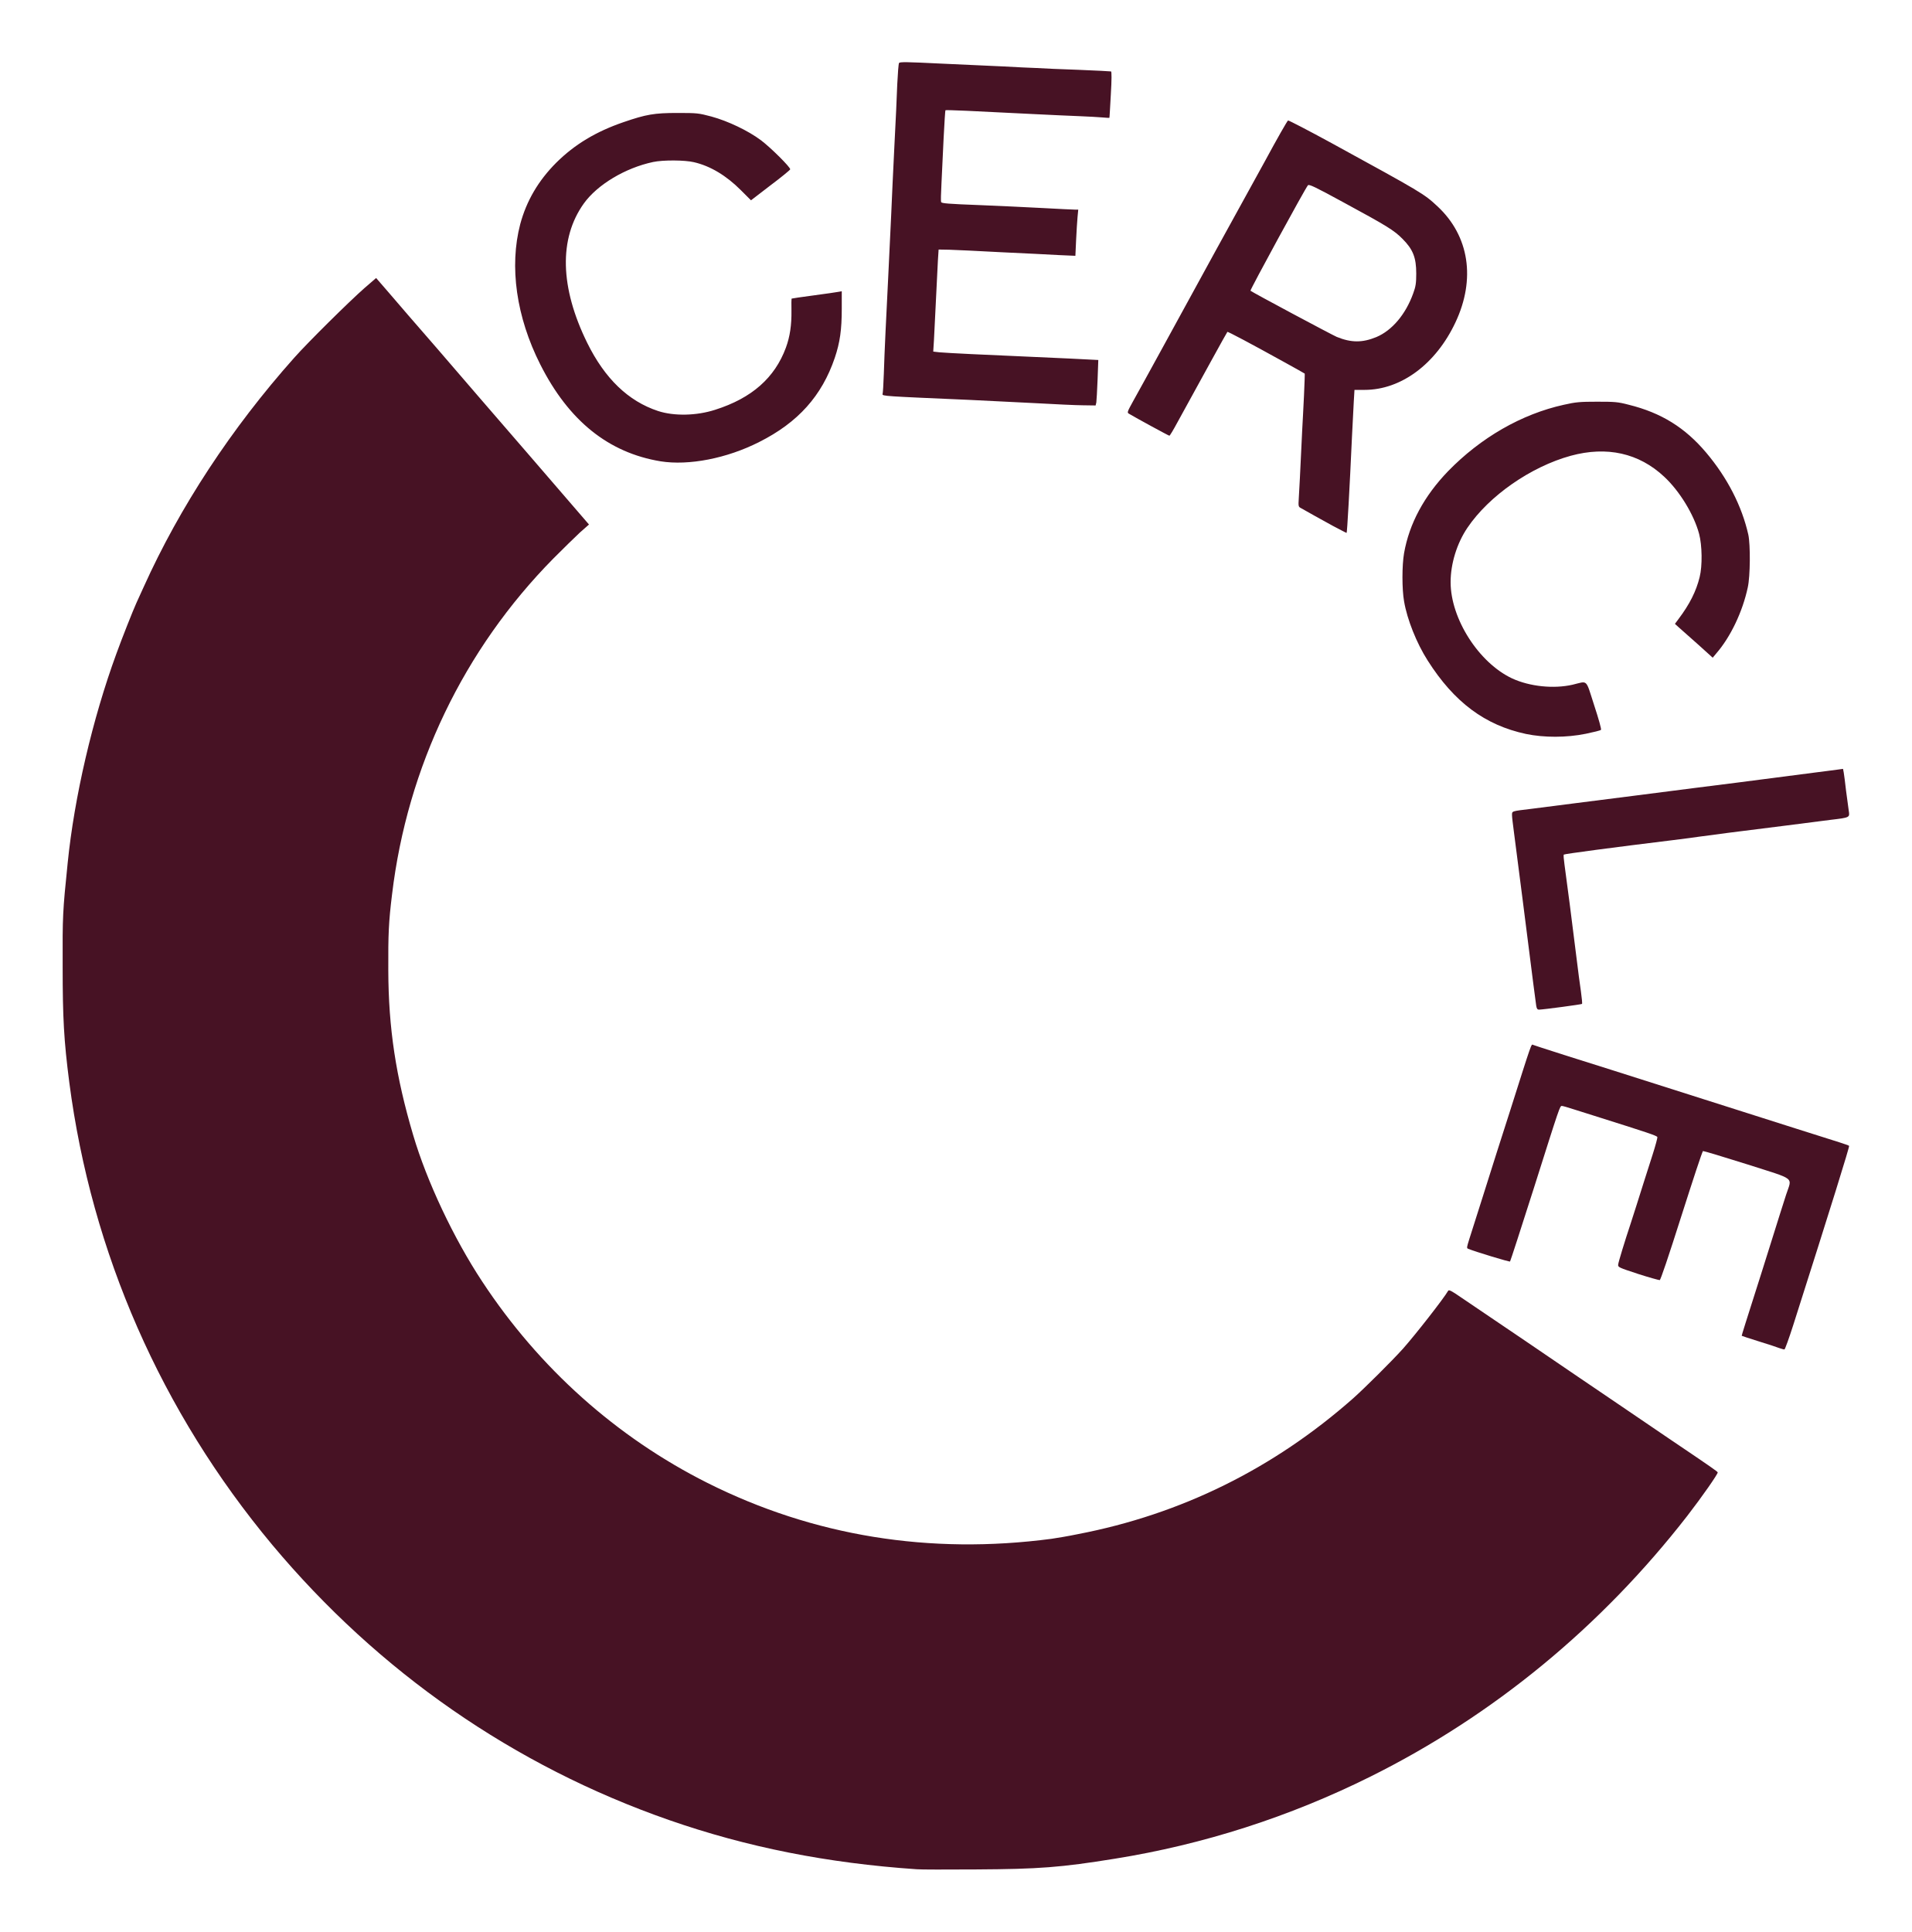
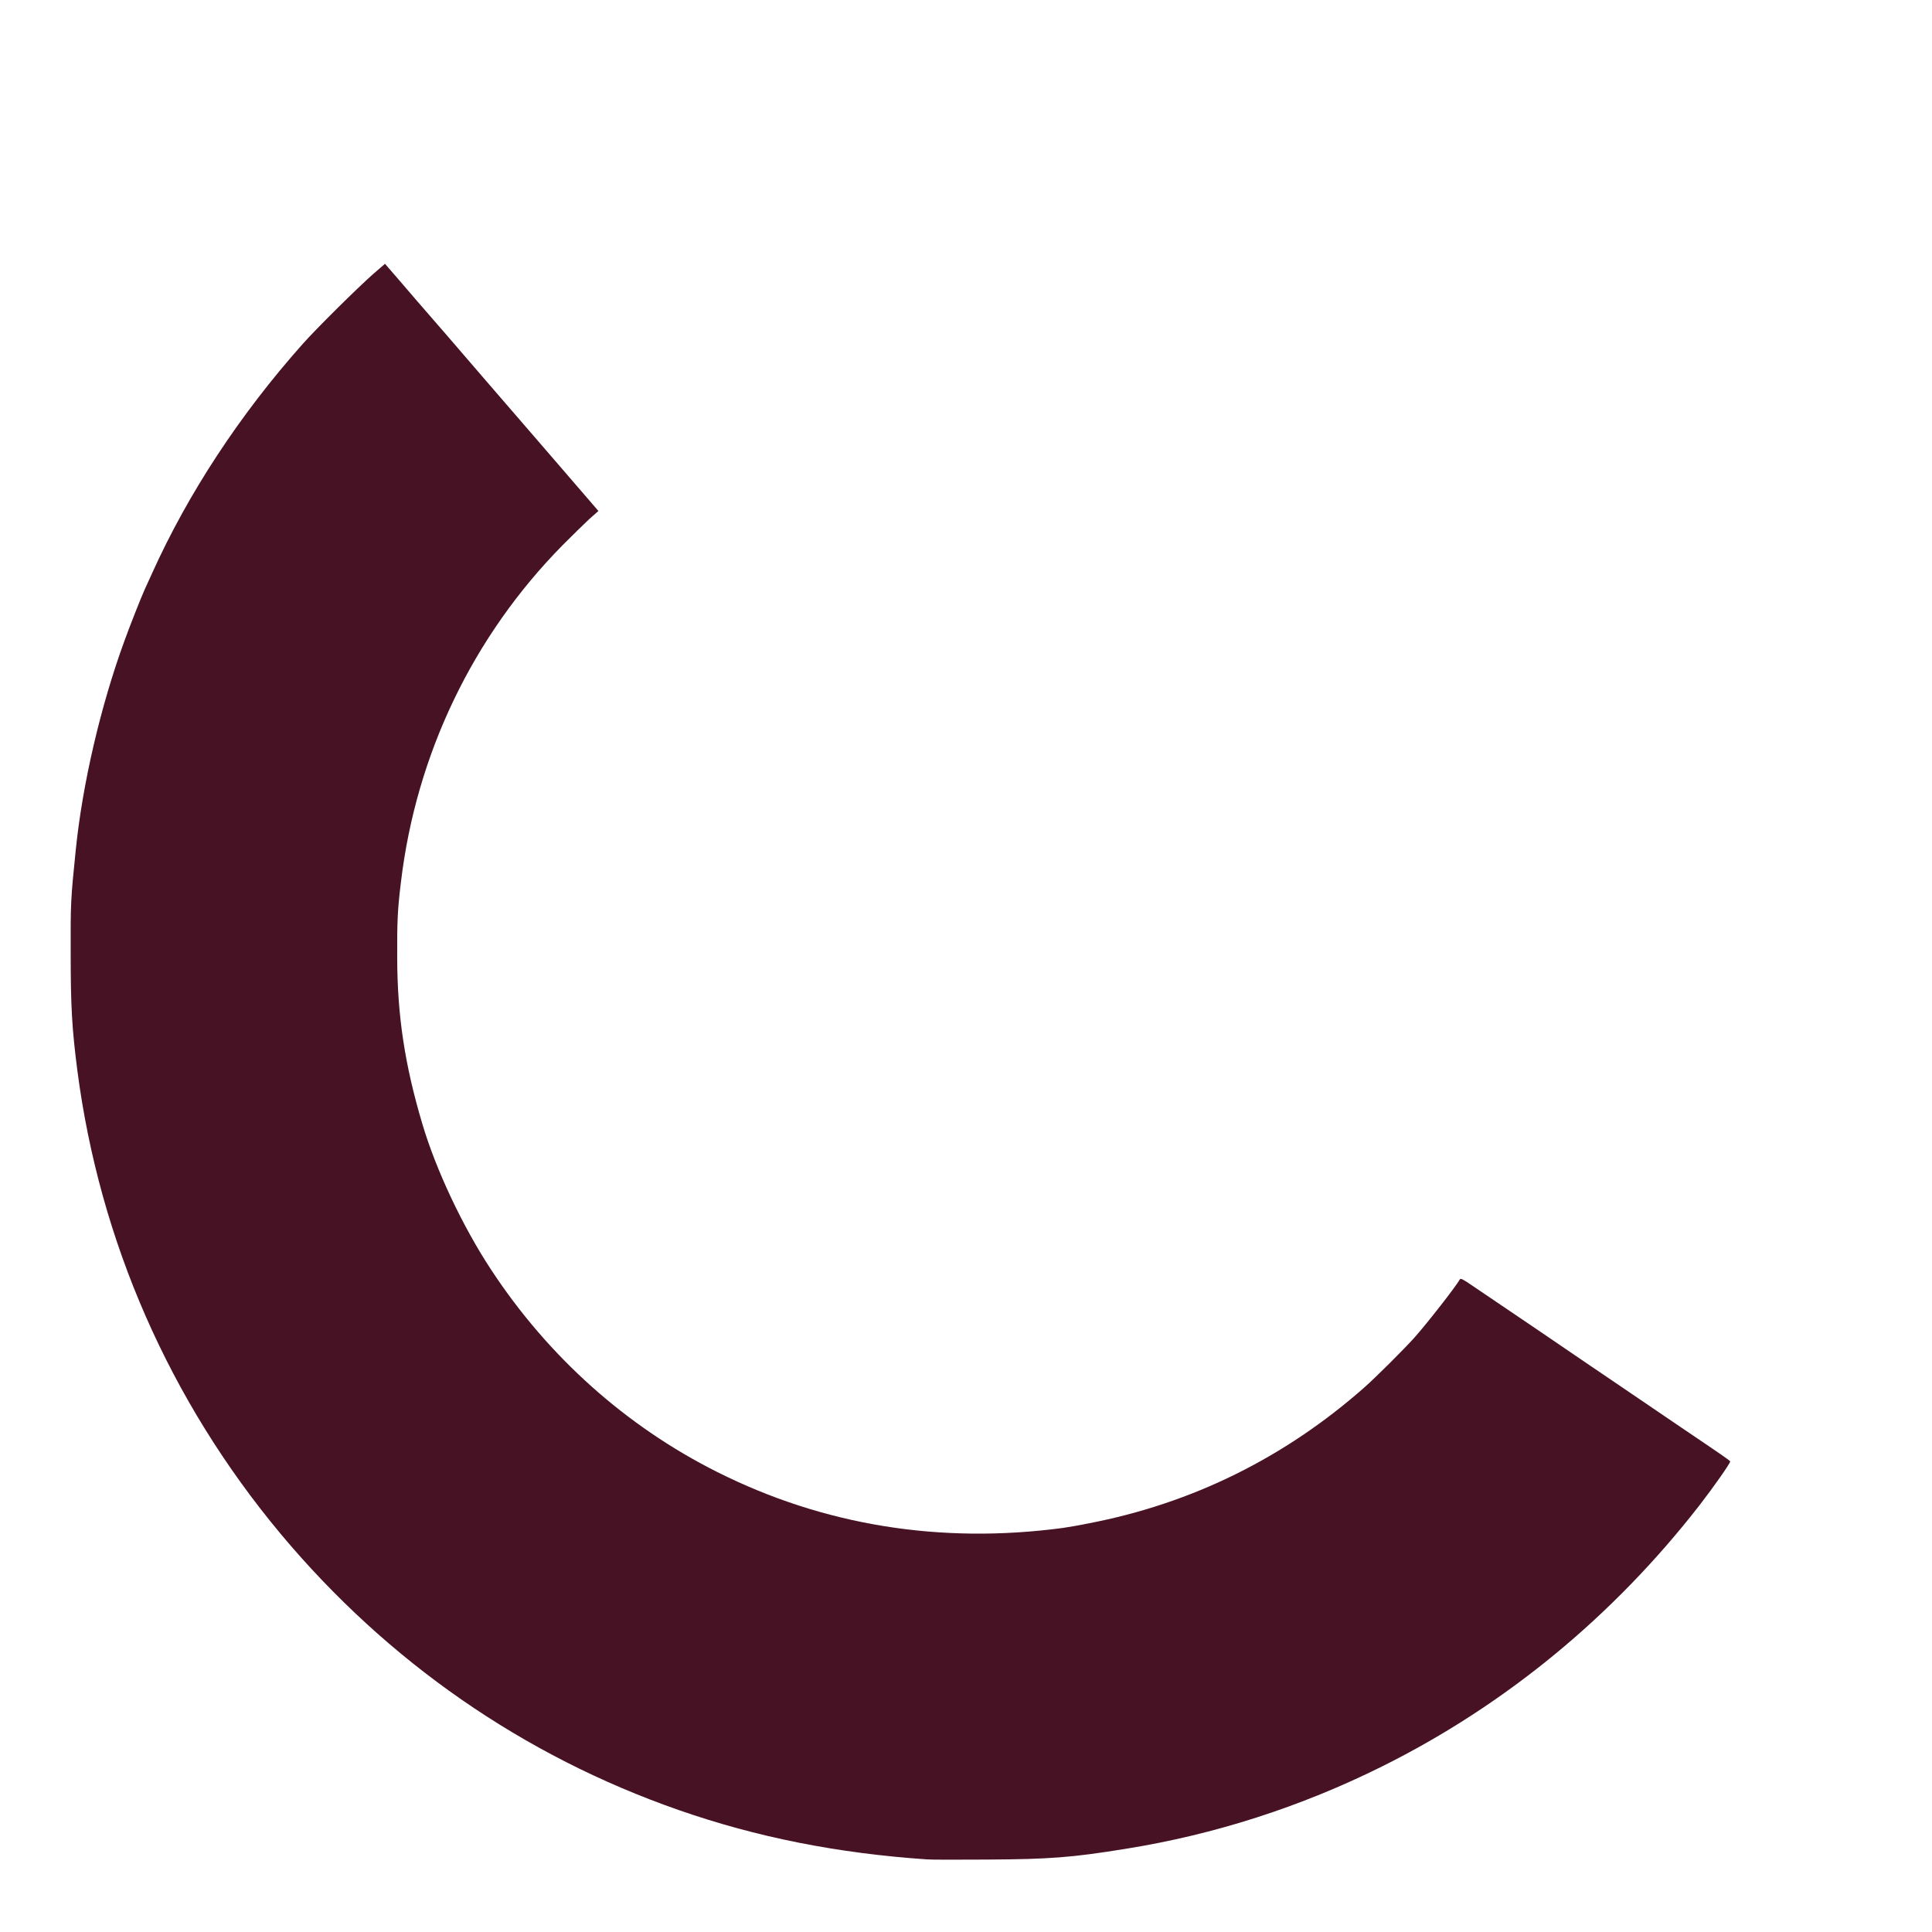
- <svg xmlns="http://www.w3.org/2000/svg" viewBox="-34 -34 1068 1079.25">
+ <svg xmlns="http://www.w3.org/2000/svg" viewBox="-38.38 -25.67 1076.32 1076.32">
  <style>
    .mark { fill: #471224; }
    @media (prefers-color-scheme: dark) {
      .mark { fill: #F7EEC7; }
    }
  </style>
-   <g class="mark">
-     <path fill-rule="evenodd" d="M478.1 1010.2C428.2 1006.8 383.3 997.9 339.7 982.7C253.1 952.5 177.5 900.0 118.1 829.0C56.1 754.7 17.1 665.8 4.7 570.6C1.7 547.3 1.0 534.8 1.0 505.9C0.9 477.6 1.0 475.5 3.8 448.1C7.5 411.3 17.7 367.5 31.0 331.2C34.0 322.9 40.2 307.2 42.2 302.8C42.7 301.8 44.5 297.7 46.3 293.8C66.4 249.2 95.3 205.2 130.3 165.9C138.3 156.9 161.1 134.4 169.5 127.0L176.1 121.3L183.2 129.5C187.1 134.1 199.2 148.1 210.1 160.6C220.9 173.2 244.4 200.4 262.4 221.2L295.0 259.0L289.8 263.6C287.0 266.2 280.4 272.7 275.1 278.0C225.1 328.7 193.5 394.5 185.0 465.6C183.1 481.0 182.8 487.9 182.9 508.1C183.0 540.3 187.1 567.4 196.8 600.1C204.4 625.9 219.4 657.7 235.3 681.8C267.1 730.2 310.4 768.9 361.2 794.4C420.4 824.1 485.3 834.6 553.4 825.6C556.2 825.2 562.8 824.1 568.1 823.0C625.8 811.9 677.4 786.4 721.9 747.1C728.4 741.3 743.4 726.4 749.7 719.4C756.8 711.4 772.5 691.3 774.9 687.1C775.3 686.3 776.7 687.0 782.2 690.8C795.6 699.9 804.9 706.2 817.5 714.7C824.5 719.5 834.1 726.0 838.8 729.2C843.4 732.3 851.5 737.9 856.9 741.5C862.2 745.1 870.6 750.8 875.6 754.2C880.6 757.6 890.7 764.5 898.1 769.5C923.0 786.3 925.2 787.9 925.5 788.5C925.7 789.3 916.7 802.2 908.5 812.8C860.4 874.7 800.3 924.2 731.6 958.4C686.2 981.0 638.1 996.4 588.8 1004.3C558.5 1009.2 546.4 1010.1 511.2 1010.3C494.9 1010.4 480.0 1010.4 478.1 1010.2Z" />
-     <path fill-rule="evenodd" d="M710.6 259.8C703.7 256.0 696.6 252.1 693.0 250.0C691.2 249.1 691.2 249.0 691.5 244.1C691.8 239.6 692.2 231.6 693.4 206.2C693.6 202.3 694.1 193.6 694.4 186.9C694.7 180.2 694.9 174.7 694.8 174.7C694.7 174.6 689.6 171.7 683.4 168.3C664.6 157.9 651.8 151.1 651.6 151.4C651.3 151.6 636.2 179.2 623.5 202.3C621.4 206.2 619.5 209.4 619.2 209.4C618.8 209.4 600.6 199.5 596.6 197.1C595.5 196.5 595.7 196.0 598.9 190.2C600.8 186.8 608.7 172.5 616.4 158.4C624.1 144.3 637.1 120.6 645.3 105.6C653.5 90.7 665.8 68.3 672.6 56.0C679.3 43.6 685.1 33.4 685.5 33.3C685.9 33.2 696.9 38.9 710.1 46.1C760.3 73.6 761.4 74.2 769.0 81.3C786.7 97.8 790.4 121.9 779.0 146.1C768.1 169.3 748.7 183.8 728.2 183.8L722.6 183.8L722.2 190.5C722.0 194.2 721.6 203.0 721.2 210.0C719.9 238.7 718.5 263.7 718.2 263.7C718.0 263.7 714.6 261.9 710.6 259.8ZM960.0 719.1C958.8 718.6 953.6 716.9 948.4 715.3C943.3 713.7 939.0 712.3 938.9 712.2C938.8 712.1 941.1 704.8 949.8 677.5C952.0 670.5 954.8 661.7 955.9 658.1C959.0 648.1 961.5 640.3 963.7 633.4C967.0 623.2 969.7 625.3 941.9 616.4C928.6 612.2 917.6 608.9 917.3 609.0C916.9 609.0 911.6 625.3 905.3 645.0C897.8 668.6 893.6 681.0 893.1 681.1C892.6 681.1 887.1 679.6 880.9 677.6C870.3 674.1 869.7 673.9 869.9 672.4C870.0 671.1 873.6 659.3 876.9 649.4C877.5 647.5 879.0 642.8 880.2 639.1C883.5 628.7 885.8 621.3 889.1 611.1C890.7 606.1 891.9 601.6 891.8 601.2C891.5 600.4 886.3 598.7 859.7 590.3C854.5 588.7 847.8 586.5 844.8 585.6C841.8 584.6 838.9 583.8 838.5 583.8C837.3 583.8 837.5 583.3 822.8 629.7C815.7 652.0 809.7 670.5 809.5 670.7C809.1 671.0 790.3 665.3 786.1 663.6C785.2 663.2 785.3 662.8 786.7 658.3C788.2 653.7 789.3 650.1 794.1 635.0C796.5 627.5 799.0 619.6 802.1 609.7C803.3 605.9 806.6 595.6 809.4 586.9C822.0 547.2 821.3 549.2 822.4 549.7C823.4 550.1 827.2 551.3 840.9 555.7C844.0 556.6 878.5 567.6 917.5 580.0C956.5 592.4 990.7 603.3 993.4 604.1C996.1 605.0 998.6 605.8 998.9 606.1C999.2 606.5 989.0 639.4 967.6 706.5C965.3 713.7 963.1 719.7 962.8 719.8C962.5 719.9 961.2 719.5 960.0 719.1ZM335.0 223.7C305.9 218.9 283.7 201.1 267.8 169.6C254.4 143.1 250.4 114.9 256.6 91.2C260.1 78.2 266.7 66.9 276.8 56.8C287.0 46.7 298.9 39.5 314.4 34.2C326.9 29.9 331.5 29.1 344.4 29.1C355.5 29.1 356.2 29.2 363.4 31.1C372.6 33.6 383.9 39.0 391.0 44.3C396.6 48.5 407.7 59.6 407.4 60.6C407.3 61.0 402.3 65.1 396.3 69.6L385.5 77.9L379.8 72.2C371.7 64.1 362.8 58.7 353.6 56.6C348.6 55.4 336.4 55.3 330.8 56.5C315.3 59.8 299.7 69.1 292.1 79.7C278.1 99.3 278.8 126.6 294.0 157.5C303.8 177.4 316.9 190.1 333.6 195.6C342.5 198.5 355.0 198.3 365.5 194.9C386.0 188.4 398.8 177.0 405.0 160.2C407.3 153.9 408.2 147.5 408.1 139.5C408.0 136.0 408.1 133.0 408.2 132.8C408.3 132.7 413.9 131.9 420.6 131.0C427.3 130.1 433.6 129.2 434.5 129.0L436.2 128.7L436.2 138.5C436.2 150.2 435.2 157.3 432.3 165.9C425.1 187.1 411.8 202.0 390.1 212.9C372.0 222.1 350.7 226.2 335.0 223.7ZM818.4 376.0C795.5 371.1 778.3 358.3 763.5 335.0C757.3 325.3 752.0 312.0 750.3 301.9C749.1 295.2 749.1 281.8 750.3 275.0C753.2 258.5 761.5 243.1 774.9 229.2C793.1 210.5 815.9 197.3 839.6 192.1C846.2 190.6 848.6 190.4 858.1 190.4C868.0 190.4 869.7 190.5 875.8 192.1C894.0 196.6 907.3 204.9 919.1 218.9C930.9 232.9 939.0 248.7 942.6 264.7C943.8 270.3 943.7 287.8 942.3 294.1C939.4 307.7 932.7 321.8 924.7 331.0L922.7 333.4L914.4 325.9C909.8 321.8 905.1 317.6 903.8 316.5L901.6 314.5L903.6 311.8C909.8 303.6 913.5 296.2 915.4 288.4C917.0 282.1 916.8 270.6 915.1 264.2C912.2 253.4 904.2 240.3 895.6 232.3C881.5 219.1 863.6 215.1 843.4 220.6C821.2 226.7 797.8 242.9 785.7 260.8C779.8 269.5 776.3 280.9 776.3 291.2C776.3 311.7 792.1 336.3 810.7 345.0C820.5 349.5 833.8 350.9 844.4 348.5C853.2 346.4 851.6 344.9 856.5 360.0C859.1 367.9 860.6 373.4 860.3 373.7C859.9 374.1 856.1 375.0 851.8 375.9C841.0 378.1 828.5 378.1 818.4 376.0ZM544.1 191.2C533.1 190.7 516.8 189.8 507.8 189.4C459.7 187.3 458.7 187.3 459.0 186.1C459.2 185.6 459.5 180.5 459.7 174.7C460.1 161.7 461.0 143.6 462.2 119.7C462.7 109.7 463.4 94.7 463.8 86.2C464.1 77.8 465.0 60.4 465.6 47.5C466.3 34.6 467.0 19.1 467.2 13.0C467.5 6.9 467.9 1.6 468.2 1.2C468.6 0.5 472.7 0.6 491.1 1.5C503.4 2.1 519.2 2.8 526.2 3.1C533.3 3.5 541.7 3.9 545.0 4.0C548.3 4.2 558.8 4.7 568.4 5.0C578.1 5.4 586.2 5.8 586.6 5.9C587.0 6.0 587.0 10.4 586.5 18.8C586.1 25.8 585.8 31.7 585.7 31.8C585.7 31.9 583.9 31.8 581.7 31.6C579.6 31.4 573.9 31.1 569.1 30.9C564.2 30.7 552.4 30.2 542.8 29.7C509.7 28.0 494.3 27.3 494.1 27.6C494.0 27.7 493.5 34.7 493.1 43.1C492.7 51.5 492.2 62.9 491.9 68.4C491.6 73.9 491.5 78.6 491.7 78.9C492.1 79.6 495.3 79.9 513.8 80.6C523.5 81.0 539.0 81.7 548.1 82.2C557.2 82.7 565.5 83.1 566.5 83.1L568.3 83.1L567.9 87.3C567.7 89.7 567.3 95.5 567.1 100.2L566.7 108.9L557.6 108.5C552.6 108.2 538.0 107.5 525.3 106.9C512.6 106.2 499.5 105.6 496.2 105.5L490.3 105.4L489.9 111.6C489.7 115.0 489.2 125.0 488.8 133.8C488.4 142.5 487.9 152.5 487.7 156.0L487.3 162.4L490.7 162.8C492.5 163.0 500.5 163.4 508.4 163.8C524.4 164.5 539.9 165.2 563.7 166.3L579.5 167.1L579.1 178.1C578.9 184.1 578.5 189.8 578.4 190.8L578.0 192.5L571.0 192.4C567.2 192.4 555.1 191.8 544.1 191.2ZM824.1 527.7C823.9 526.4 823.2 521.0 822.5 515.6C819.7 493.4 812.9 440.0 811.6 430.3C811.1 426.5 810.6 422.5 810.6 421.4C810.6 419.0 810.1 419.2 821.6 417.8C826.0 417.2 837.3 415.8 846.6 414.6C855.8 413.4 870.0 411.6 878.1 410.6C909.1 406.6 917.2 405.6 936.2 403.2C981.7 397.3 989.8 396.3 992.6 395.9L995.5 395.5L995.9 397.6C996.1 398.7 996.7 403.3 997.2 407.8C997.8 412.2 998.5 417.2 998.7 418.9C999.3 422.7 999.4 422.7 988.4 424.0C984.0 424.6 972.7 426.0 963.4 427.2C954.2 428.4 939.8 430.2 931.6 431.2C923.3 432.3 915.9 433.3 915.0 433.4C914.1 433.6 907.7 434.4 900.6 435.3C867.8 439.3 839.9 443.0 839.5 443.4C839.3 443.6 839.5 446.1 839.9 448.9C840.8 455.1 844.5 483.7 846.6 500.9C847.4 507.8 848.6 516.4 849.1 519.9C849.6 523.5 849.9 526.6 849.7 526.8C849.4 527.1 828.6 529.9 825.8 530.0C824.7 530.0 824.4 529.5 824.1 527.7ZM734.8 154.3C743.6 150.6 751.2 141.6 755.4 129.9C756.8 126.1 757.1 124.2 757.1 118.8C757.1 109.9 755.3 105.3 749.4 99.4C744.6 94.6 741.1 92.4 716.0 78.8C700.6 70.4 697.2 68.8 696.6 69.5C695.2 71.0 664.1 128.1 664.5 128.4C665.7 129.4 709.9 153.0 712.7 154.2C720.8 157.5 727.0 157.5 734.8 154.3Z" />
-   </g>
+   <path class="mark" fill-rule="evenodd" d="M478.1 1010.2C428.2 1006.8 383.3 997.9 339.7 982.7C253.1 952.5 177.5 900.0 118.1 829.0C56.1 754.7 17.1 665.8 4.7 570.6C1.7 547.3 1.0 534.8 1.0 505.9C0.9 477.6 1.0 475.5 3.8 448.1C7.5 411.3 17.7 367.5 31.0 331.2C34.0 322.9 40.2 307.2 42.2 302.8C42.7 301.8 44.5 297.7 46.3 293.8C66.4 249.2 95.3 205.2 130.3 165.9C138.3 156.9 161.1 134.4 169.5 127.0L176.1 121.3L183.2 129.5C187.1 134.1 199.2 148.1 210.1 160.6C220.9 173.2 244.4 200.4 262.4 221.2L295.0 259.0L289.8 263.6C287.0 266.2 280.4 272.7 275.1 278.0C225.1 328.7 193.5 394.5 185.0 465.6C183.1 481.0 182.8 487.9 182.9 508.1C183.0 540.3 187.1 567.4 196.8 600.1C204.4 625.9 219.4 657.7 235.3 681.8C267.1 730.2 310.4 768.9 361.2 794.4C420.4 824.1 485.3 834.6 553.4 825.6C556.2 825.2 562.8 824.1 568.1 823.0C625.8 811.9 677.4 786.4 721.9 747.1C728.4 741.3 743.4 726.4 749.7 719.4C756.8 711.4 772.5 691.3 774.9 687.1C775.3 686.3 776.7 687.0 782.2 690.8C795.6 699.9 804.9 706.2 817.5 714.7C824.5 719.5 834.1 726.0 838.8 729.2C843.4 732.3 851.5 737.9 856.9 741.5C862.2 745.1 870.6 750.8 875.6 754.2C880.6 757.6 890.7 764.5 898.1 769.5C923.0 786.3 925.2 787.9 925.5 788.5C925.7 789.3 916.7 802.2 908.5 812.8C860.4 874.7 800.3 924.2 731.6 958.4C686.2 981.0 638.1 996.4 588.8 1004.3C558.5 1009.2 546.4 1010.1 511.2 1010.3C494.9 1010.4 480.0 1010.4 478.1 1010.2Z" />
</svg>
